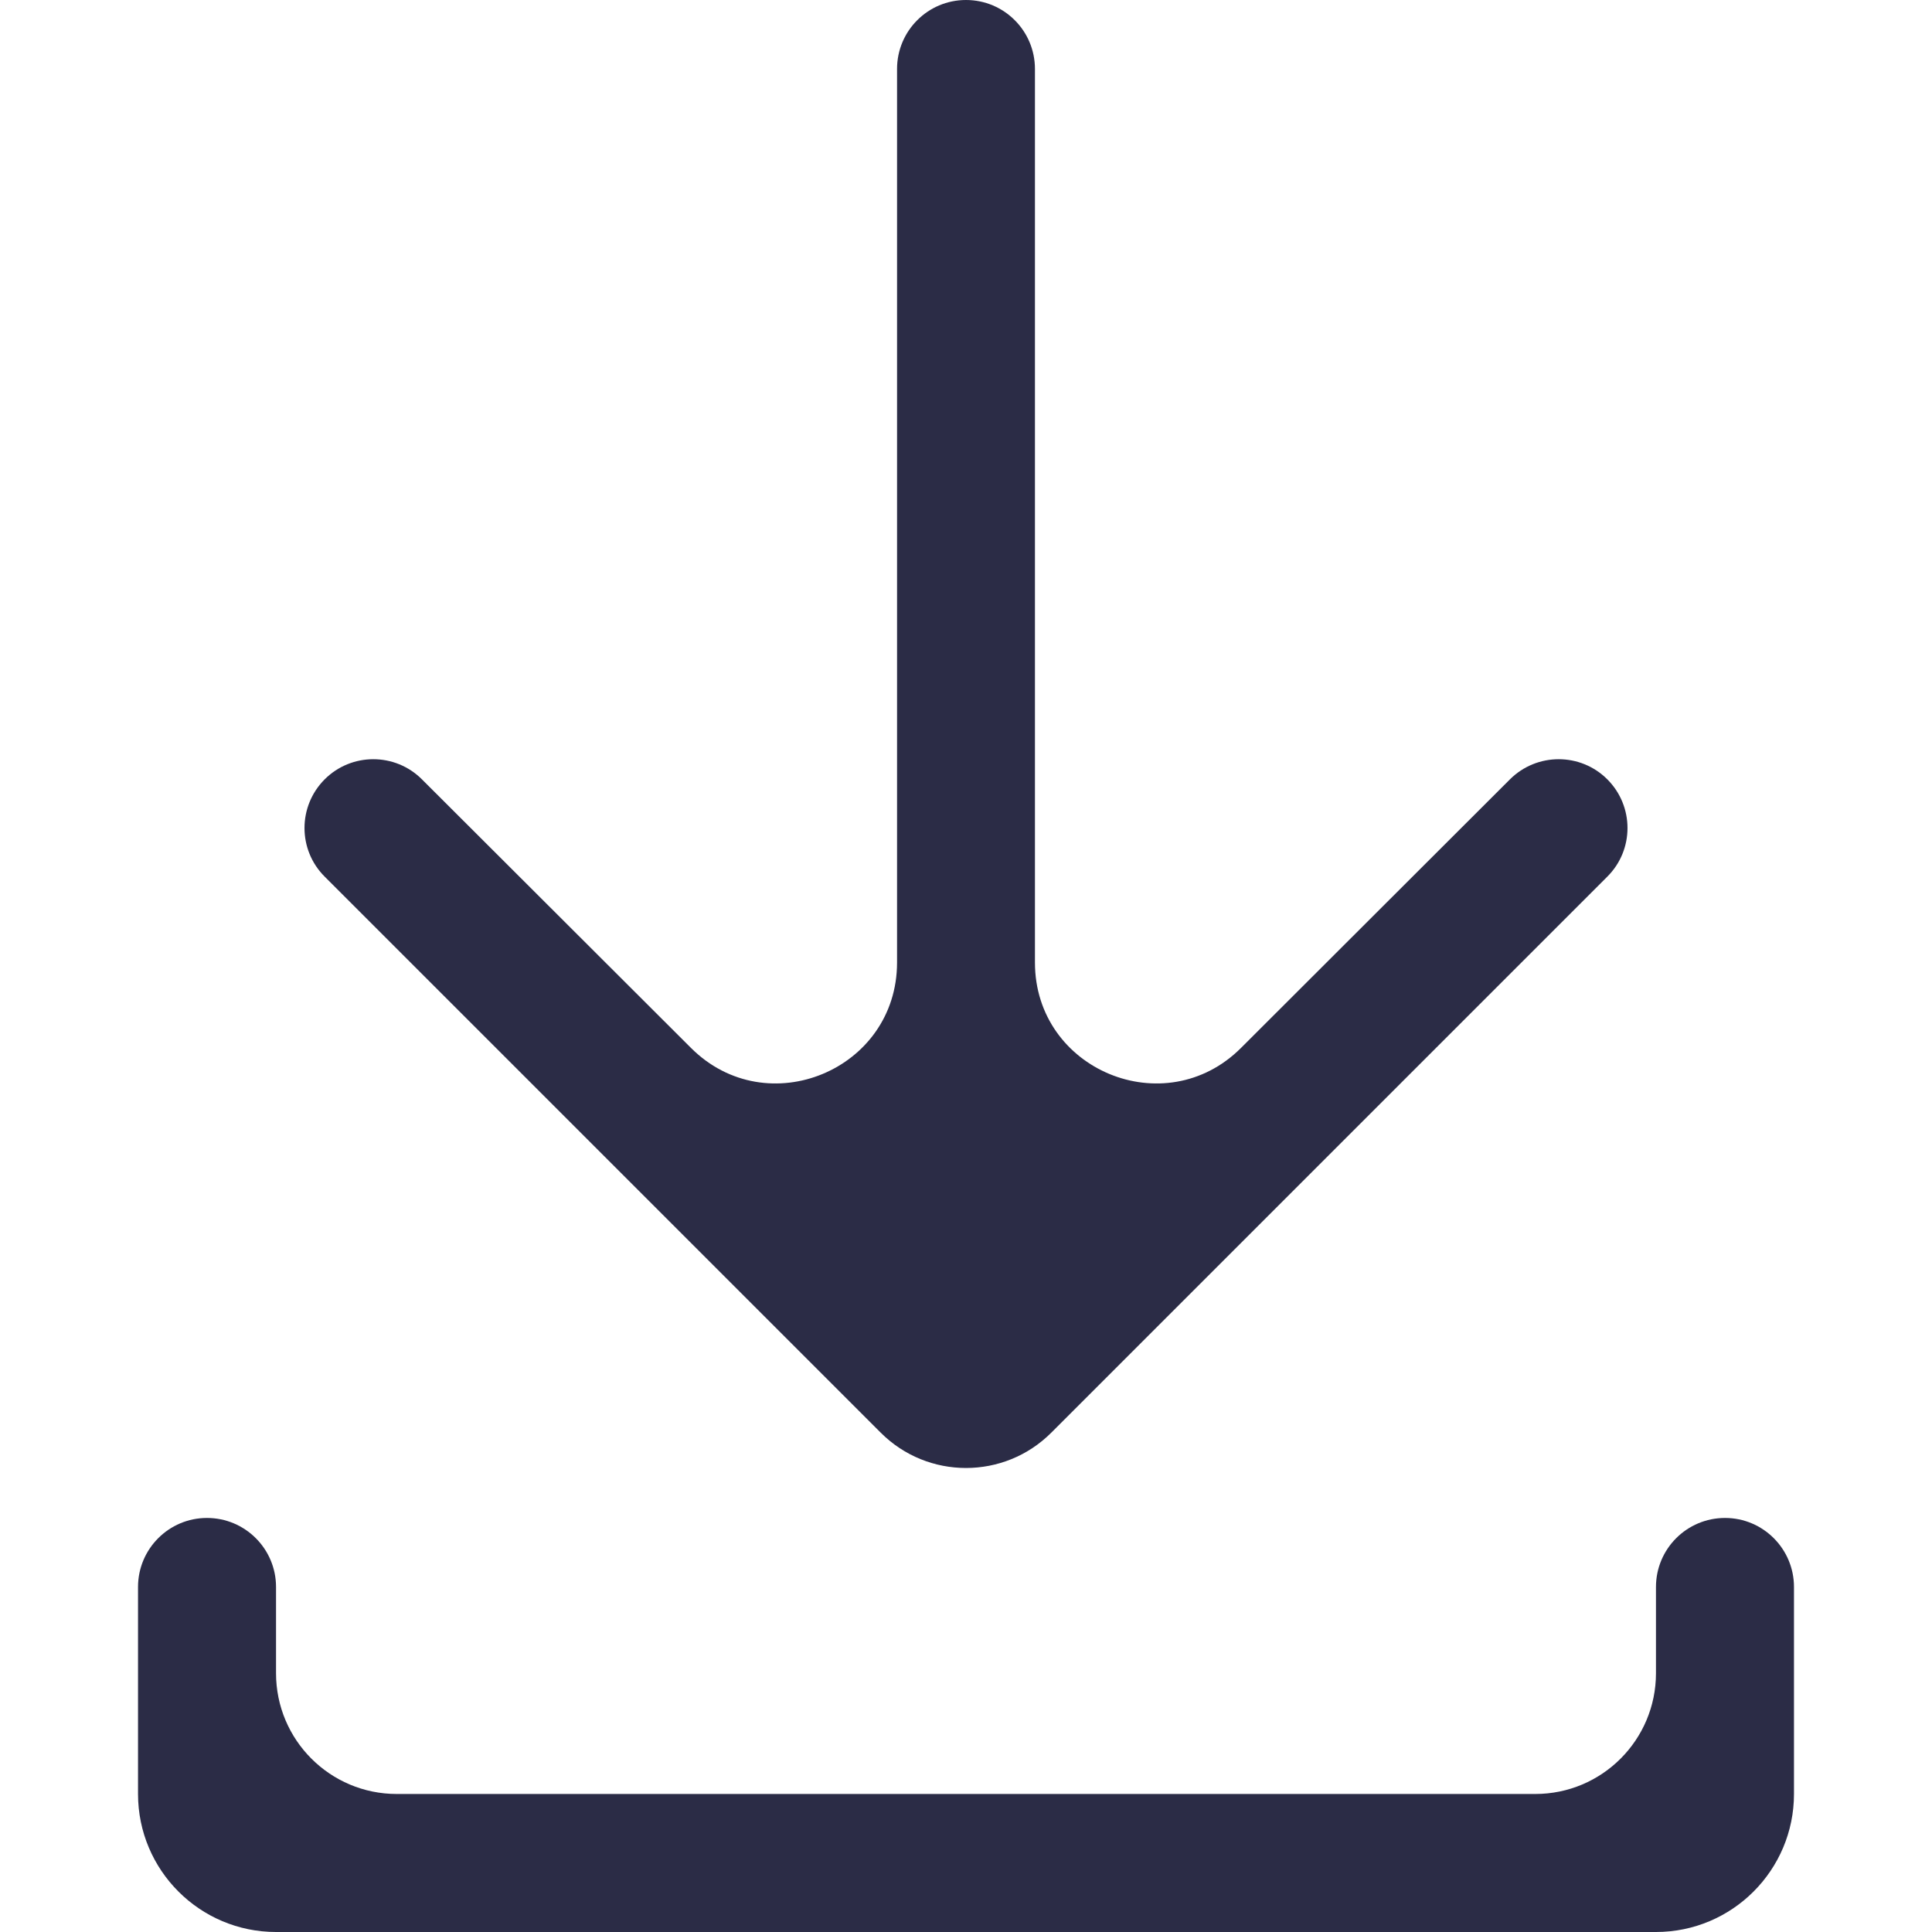
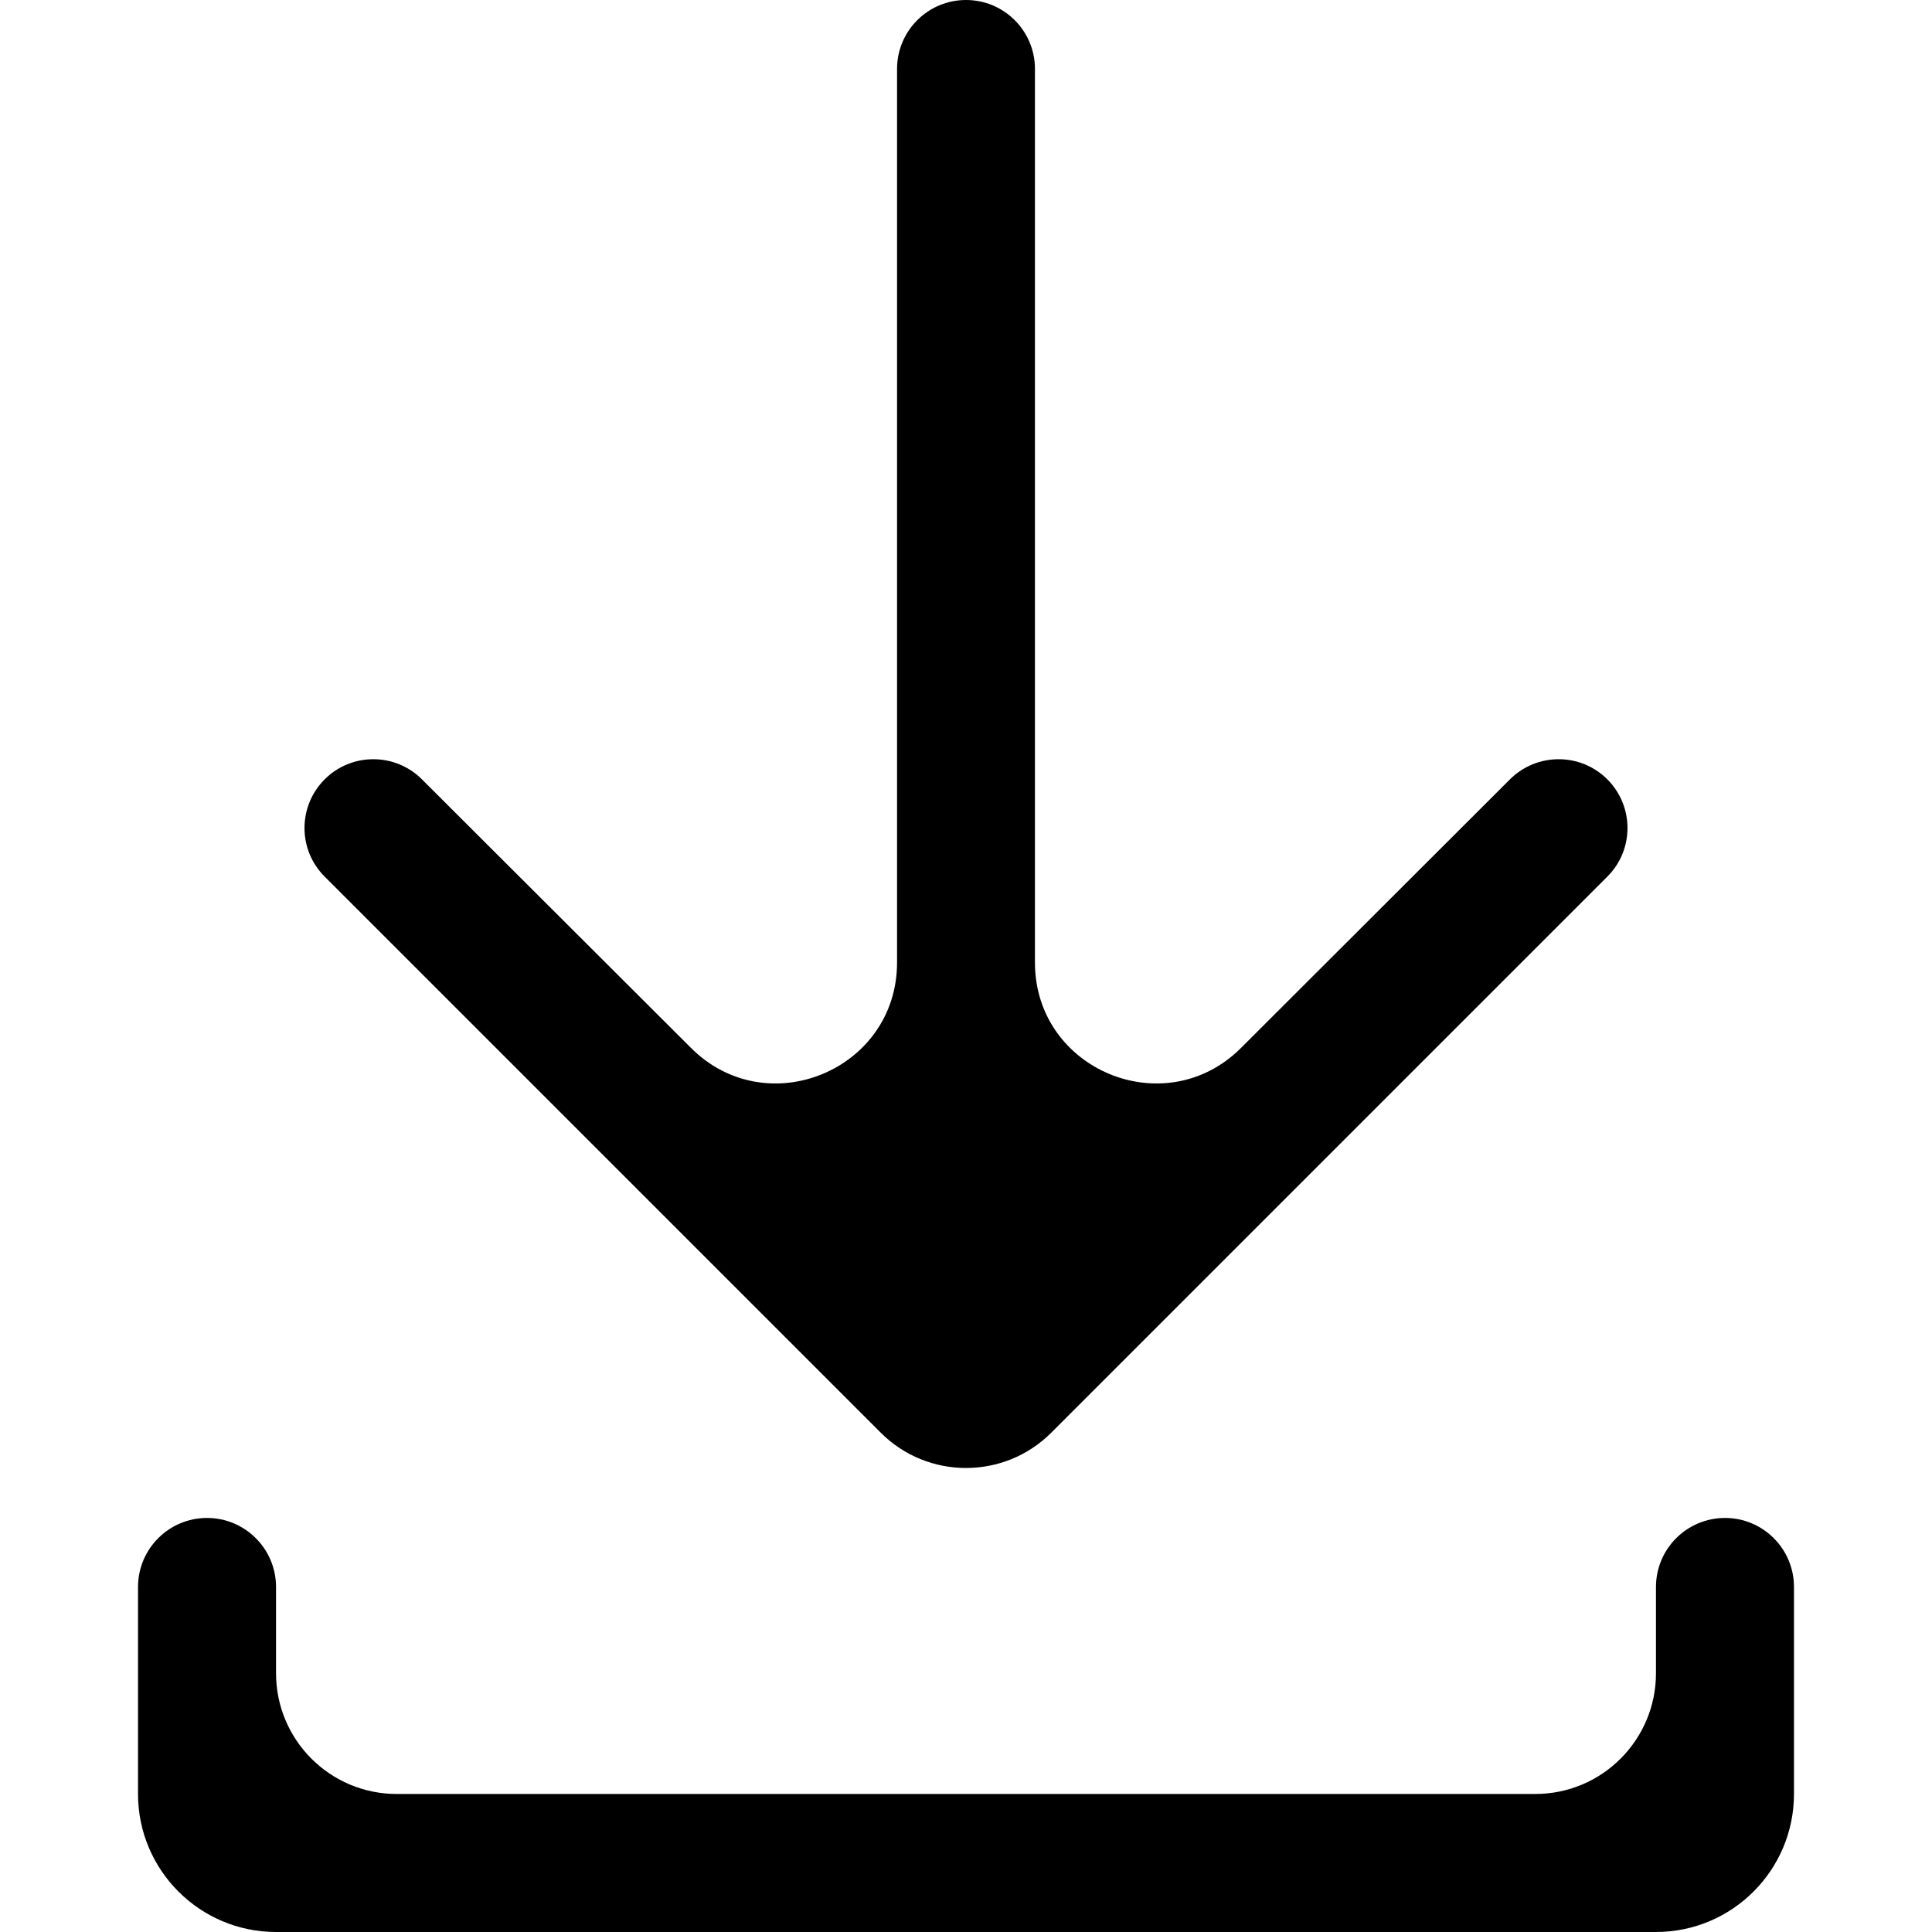
<svg xmlns="http://www.w3.org/2000/svg" width="16" height="16" viewBox="0 0 16 16" fill="none">
-   <path fill-rule="evenodd" clip-rule="evenodd" d="M12.505 6.454C12.728 6.232 13.089 6.232 13.311 6.454C13.534 6.677 13.534 7.038 13.311 7.26L8.707 11.864C8.317 12.255 7.683 12.255 7.293 11.864L2.689 7.26C2.466 7.038 2.466 6.677 2.689 6.454C2.911 6.232 3.272 6.232 3.494 6.454L5.722 8.678C6.352 9.308 7.429 8.861 7.429 7.971V0.571C7.429 0.256 7.684 0 8 0C8.316 0 8.571 0.256 8.571 0.571V7.971C8.571 8.861 9.648 9.308 10.278 8.678L12.505 6.454ZM12.714 14.857C13.267 14.857 13.714 14.409 13.714 13.857V13.143C13.714 12.827 13.97 12.571 14.286 12.571C14.601 12.571 14.857 12.827 14.857 13.143V14.857C14.857 15.488 14.345 16 13.714 16H2.286C1.655 16 1.143 15.488 1.143 14.857V13.143C1.143 12.827 1.399 12.571 1.714 12.571C2.03 12.571 2.286 12.827 2.286 13.143V13.857C2.286 14.409 2.733 14.857 3.286 14.857H12.714Z" fill="#2B2C46" />
+   <path fill-rule="evenodd" clip-rule="evenodd" d="M12.505 6.454C12.728 6.232 13.089 6.232 13.311 6.454C13.534 6.677 13.534 7.038 13.311 7.26L8.707 11.864C8.317 12.255 7.683 12.255 7.293 11.864L2.689 7.26C2.466 7.038 2.466 6.677 2.689 6.454C2.911 6.232 3.272 6.232 3.494 6.454L5.722 8.678C6.352 9.308 7.429 8.861 7.429 7.971V0.571C7.429 0.256 7.684 0 8 0C8.316 0 8.571 0.256 8.571 0.571V7.971C8.571 8.861 9.648 9.308 10.278 8.678L12.505 6.454ZM12.714 14.857C13.267 14.857 13.714 14.409 13.714 13.857V13.143C13.714 12.827 13.97 12.571 14.286 12.571C14.601 12.571 14.857 12.827 14.857 13.143V14.857C14.857 15.488 14.345 16 13.714 16H2.286C1.655 16 1.143 15.488 1.143 14.857V13.143C1.143 12.827 1.399 12.571 1.714 12.571C2.03 12.571 2.286 12.827 2.286 13.143V13.857C2.286 14.409 2.733 14.857 3.286 14.857H12.714Z" fill="currentColor" />
</svg>
